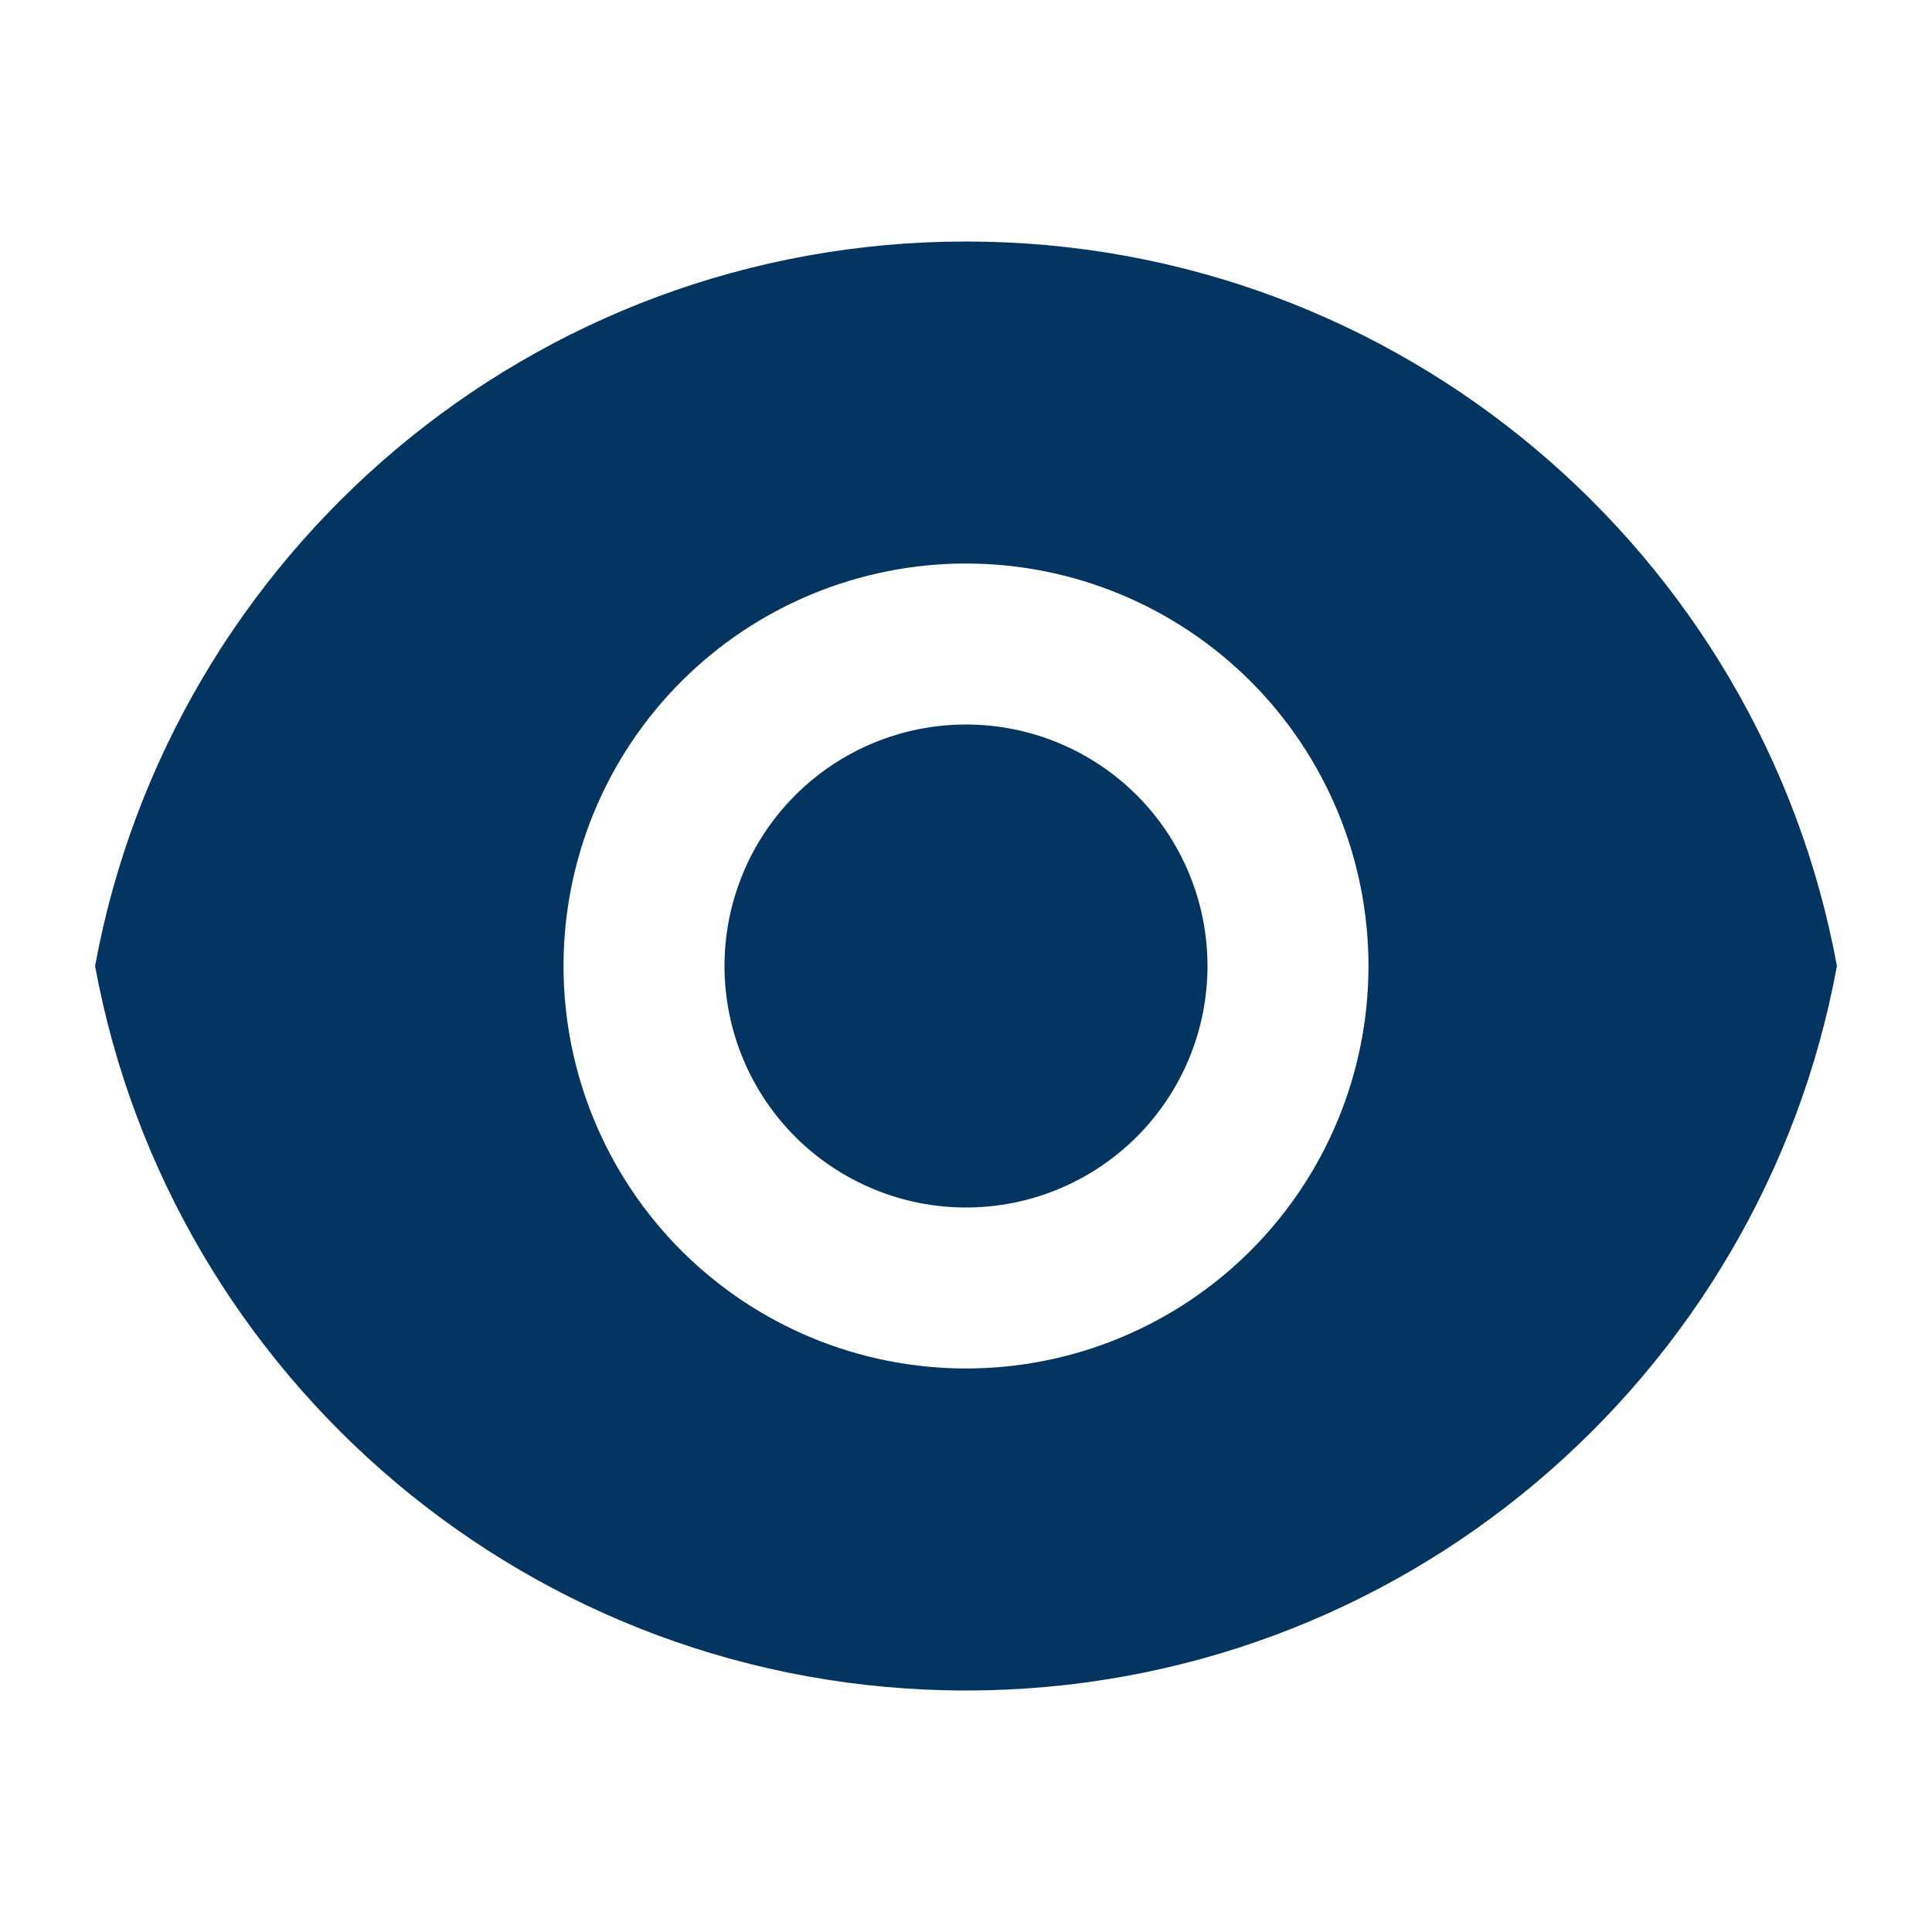
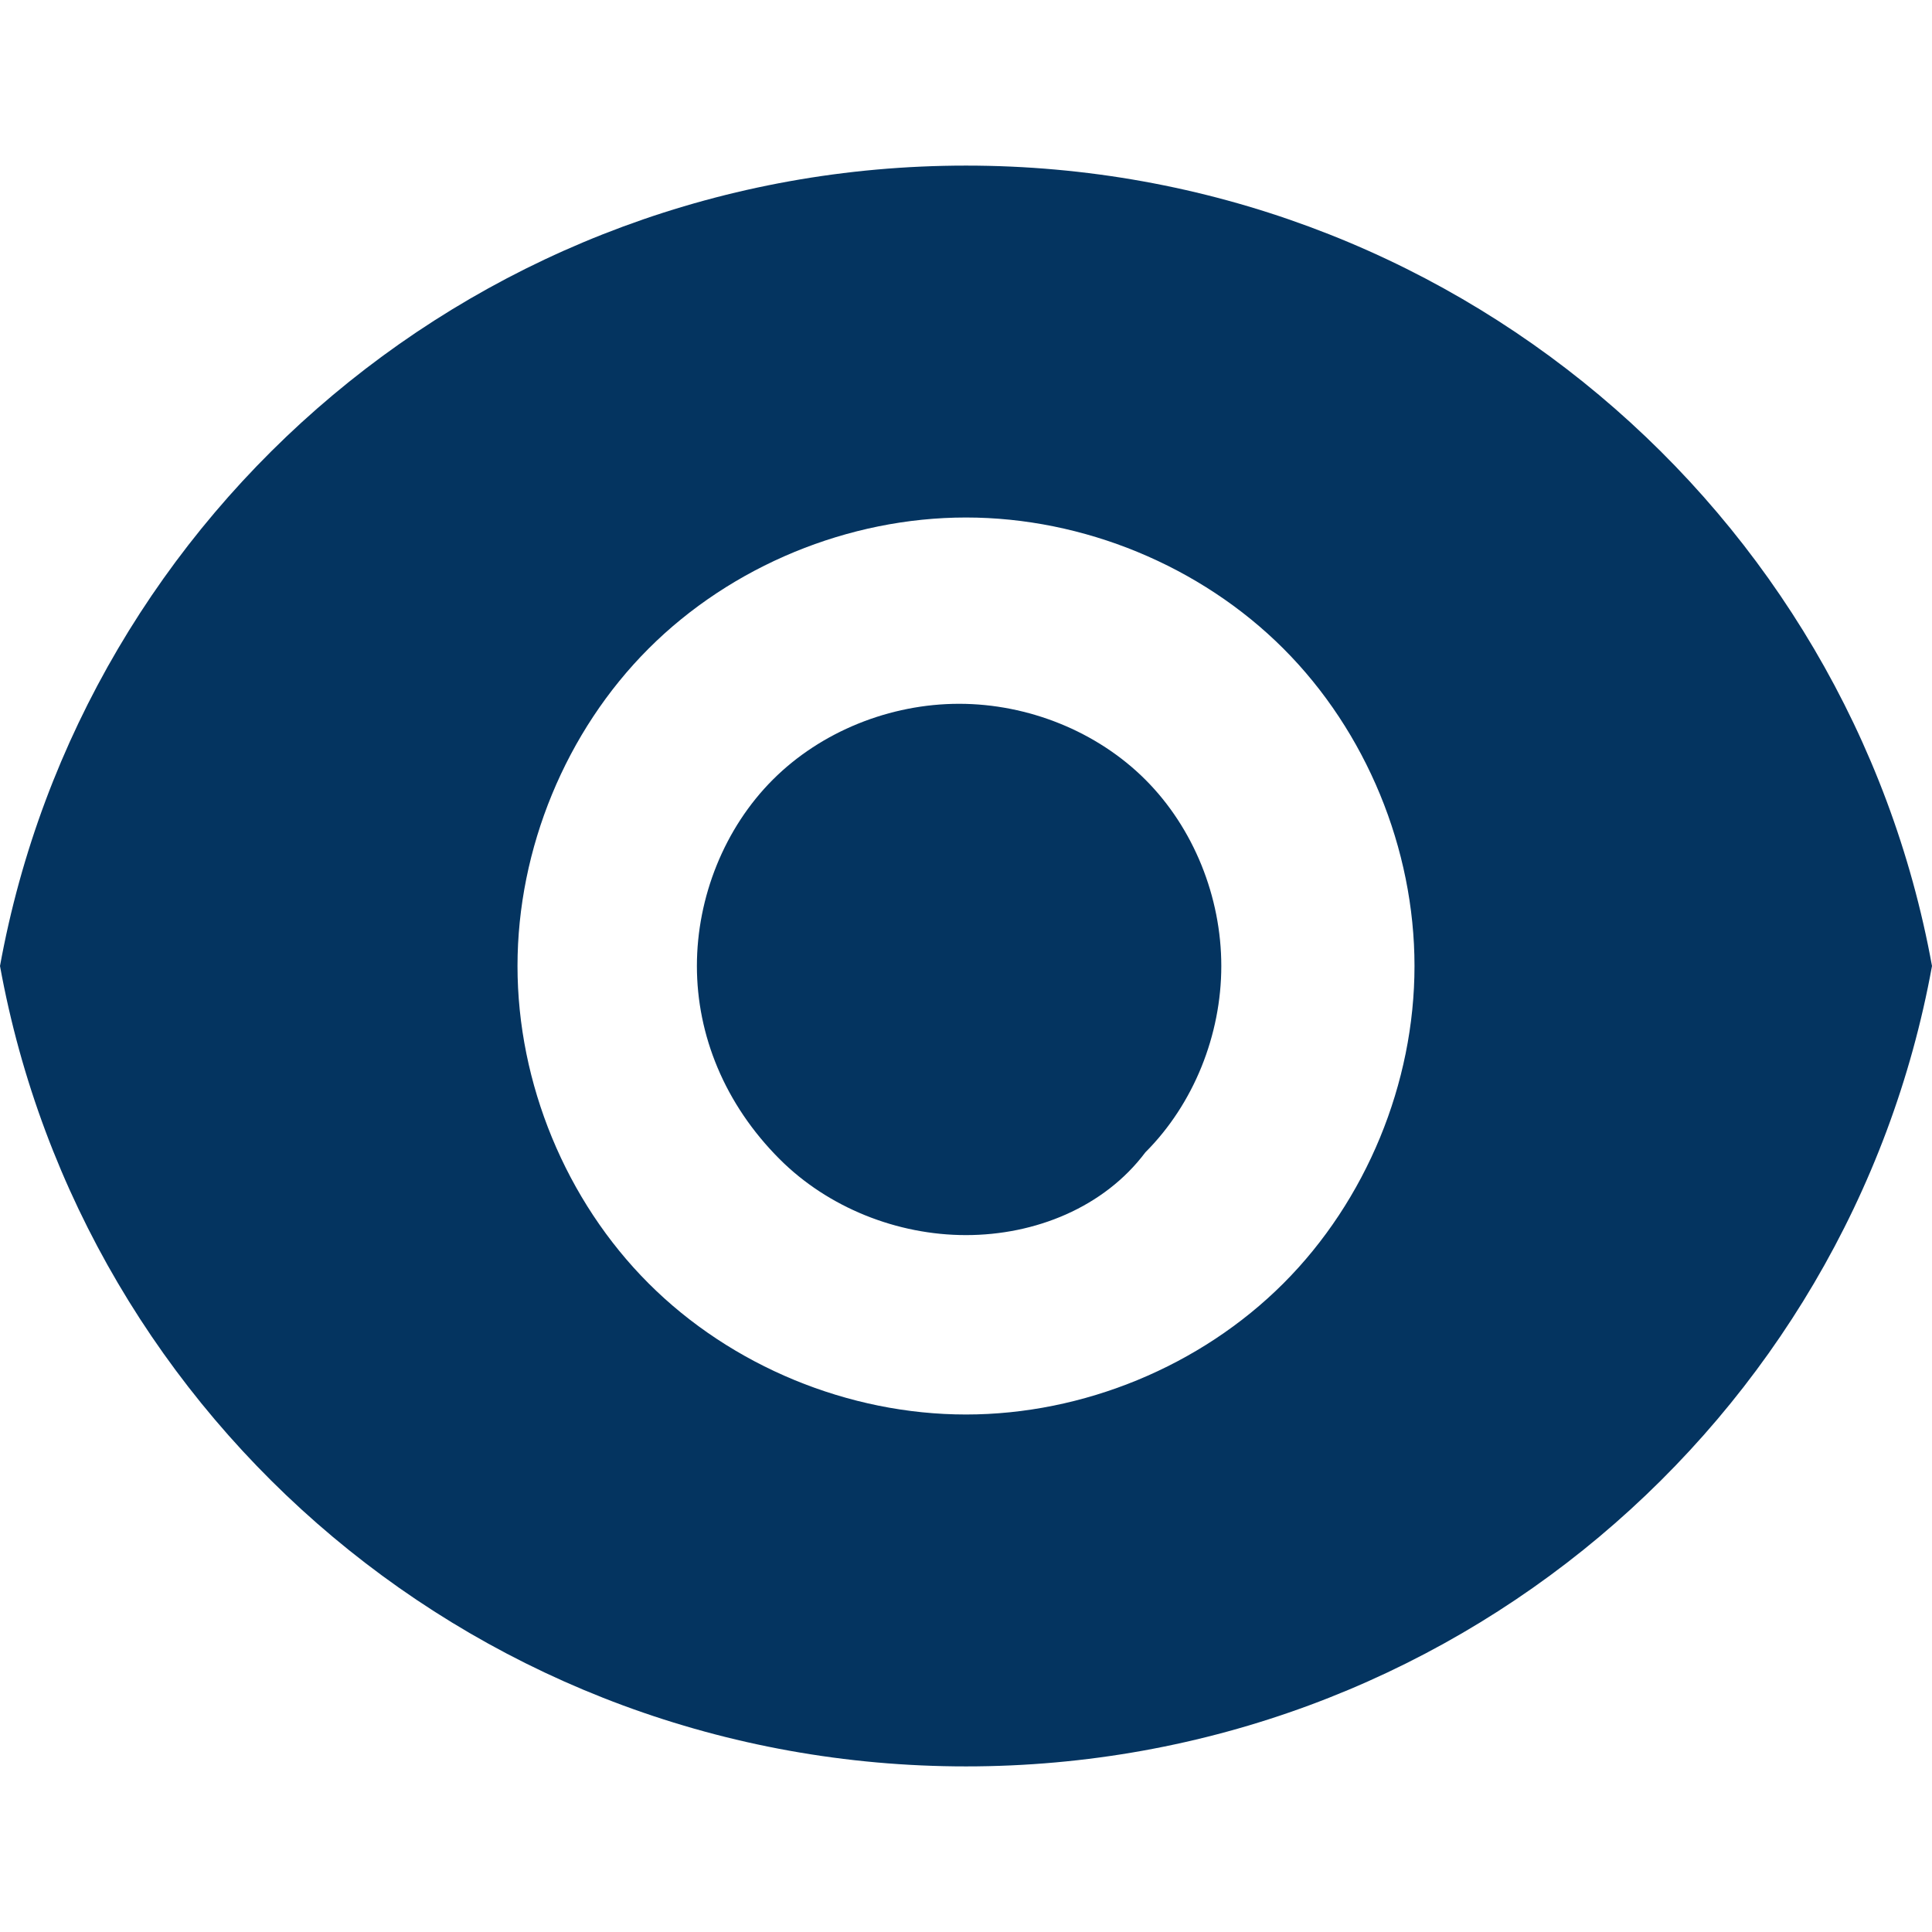
- <svg xmlns="http://www.w3.org/2000/svg" width="28" height="28" viewBox="0 0 28 28" fill="none">
-   <path d="M1.378 14C2.475 8.027 7.709 3.5 14 3.5C20.291 3.5 25.524 8.027 26.622 14C25.526 19.973 20.291 24.5 14 24.5C7.709 24.5 2.476 19.973 1.378 14ZM14 19.833C15.547 19.833 17.031 19.219 18.125 18.125C19.219 17.031 19.833 15.547 19.833 14C19.833 12.453 19.219 10.969 18.125 9.875C17.031 8.781 15.547 8.167 14 8.167C12.453 8.167 10.969 8.781 9.875 9.875C8.781 10.969 8.167 12.453 8.167 14C8.167 15.547 8.781 17.031 9.875 18.125C10.969 19.219 12.453 19.833 14 19.833ZM14 17.5C13.072 17.5 12.182 17.131 11.525 16.475C10.869 15.819 10.5 14.928 10.5 14C10.5 13.072 10.869 12.181 11.525 11.525C12.182 10.869 13.072 10.5 14 10.5C14.928 10.5 15.819 10.869 16.475 11.525C17.131 12.181 17.5 13.072 17.5 14C17.5 14.928 17.131 15.819 16.475 16.475C15.819 17.131 14.928 17.5 14 17.5Z" fill="#043460" />
+ <svg xmlns="http://www.w3.org/2000/svg" version="1.1" id="圖層_1" x="0px" y="0px" viewBox="0 0 28 28" style="enable-background:new 0 0 28 28;" xml:space="preserve">
+   <style type="text/css">
+ 	.st0{fill:#043460;}
+ </style>
+   <path class="st0" d="M0,14C1.2,7.4,7,2.4,14,2.4c7,0,12.8,5,14,11.6c-1.2,6.6-7,11.6-14,11.6C7,25.6,1.2,20.6,0,14z M14,20.5  c1.7,0,3.4-0.7,4.6-1.9c1.2-1.2,1.9-2.9,1.9-4.6s-0.7-3.4-1.9-4.6c-1.2-1.2-2.9-1.9-4.6-1.9s-3.4,0.7-4.6,1.9  c-1.2,1.2-1.9,2.9-1.9,4.6s0.7,3.4,1.9,4.6C10.6,19.8,12.3,20.5,14,20.5z M14,17.9c-1,0-2-0.4-2.7-1.1C10.5,16,10.1,15,10.1,14  s0.4-2,1.1-2.7c0.7-0.7,1.7-1.1,2.7-1.1s2,0.4,2.7,1.1c0.7,0.7,1.1,1.7,1.1,2.7s-0.4,2-1.1,2.7C16,17.5,15,17.9,14,17.9z" />
</svg>
